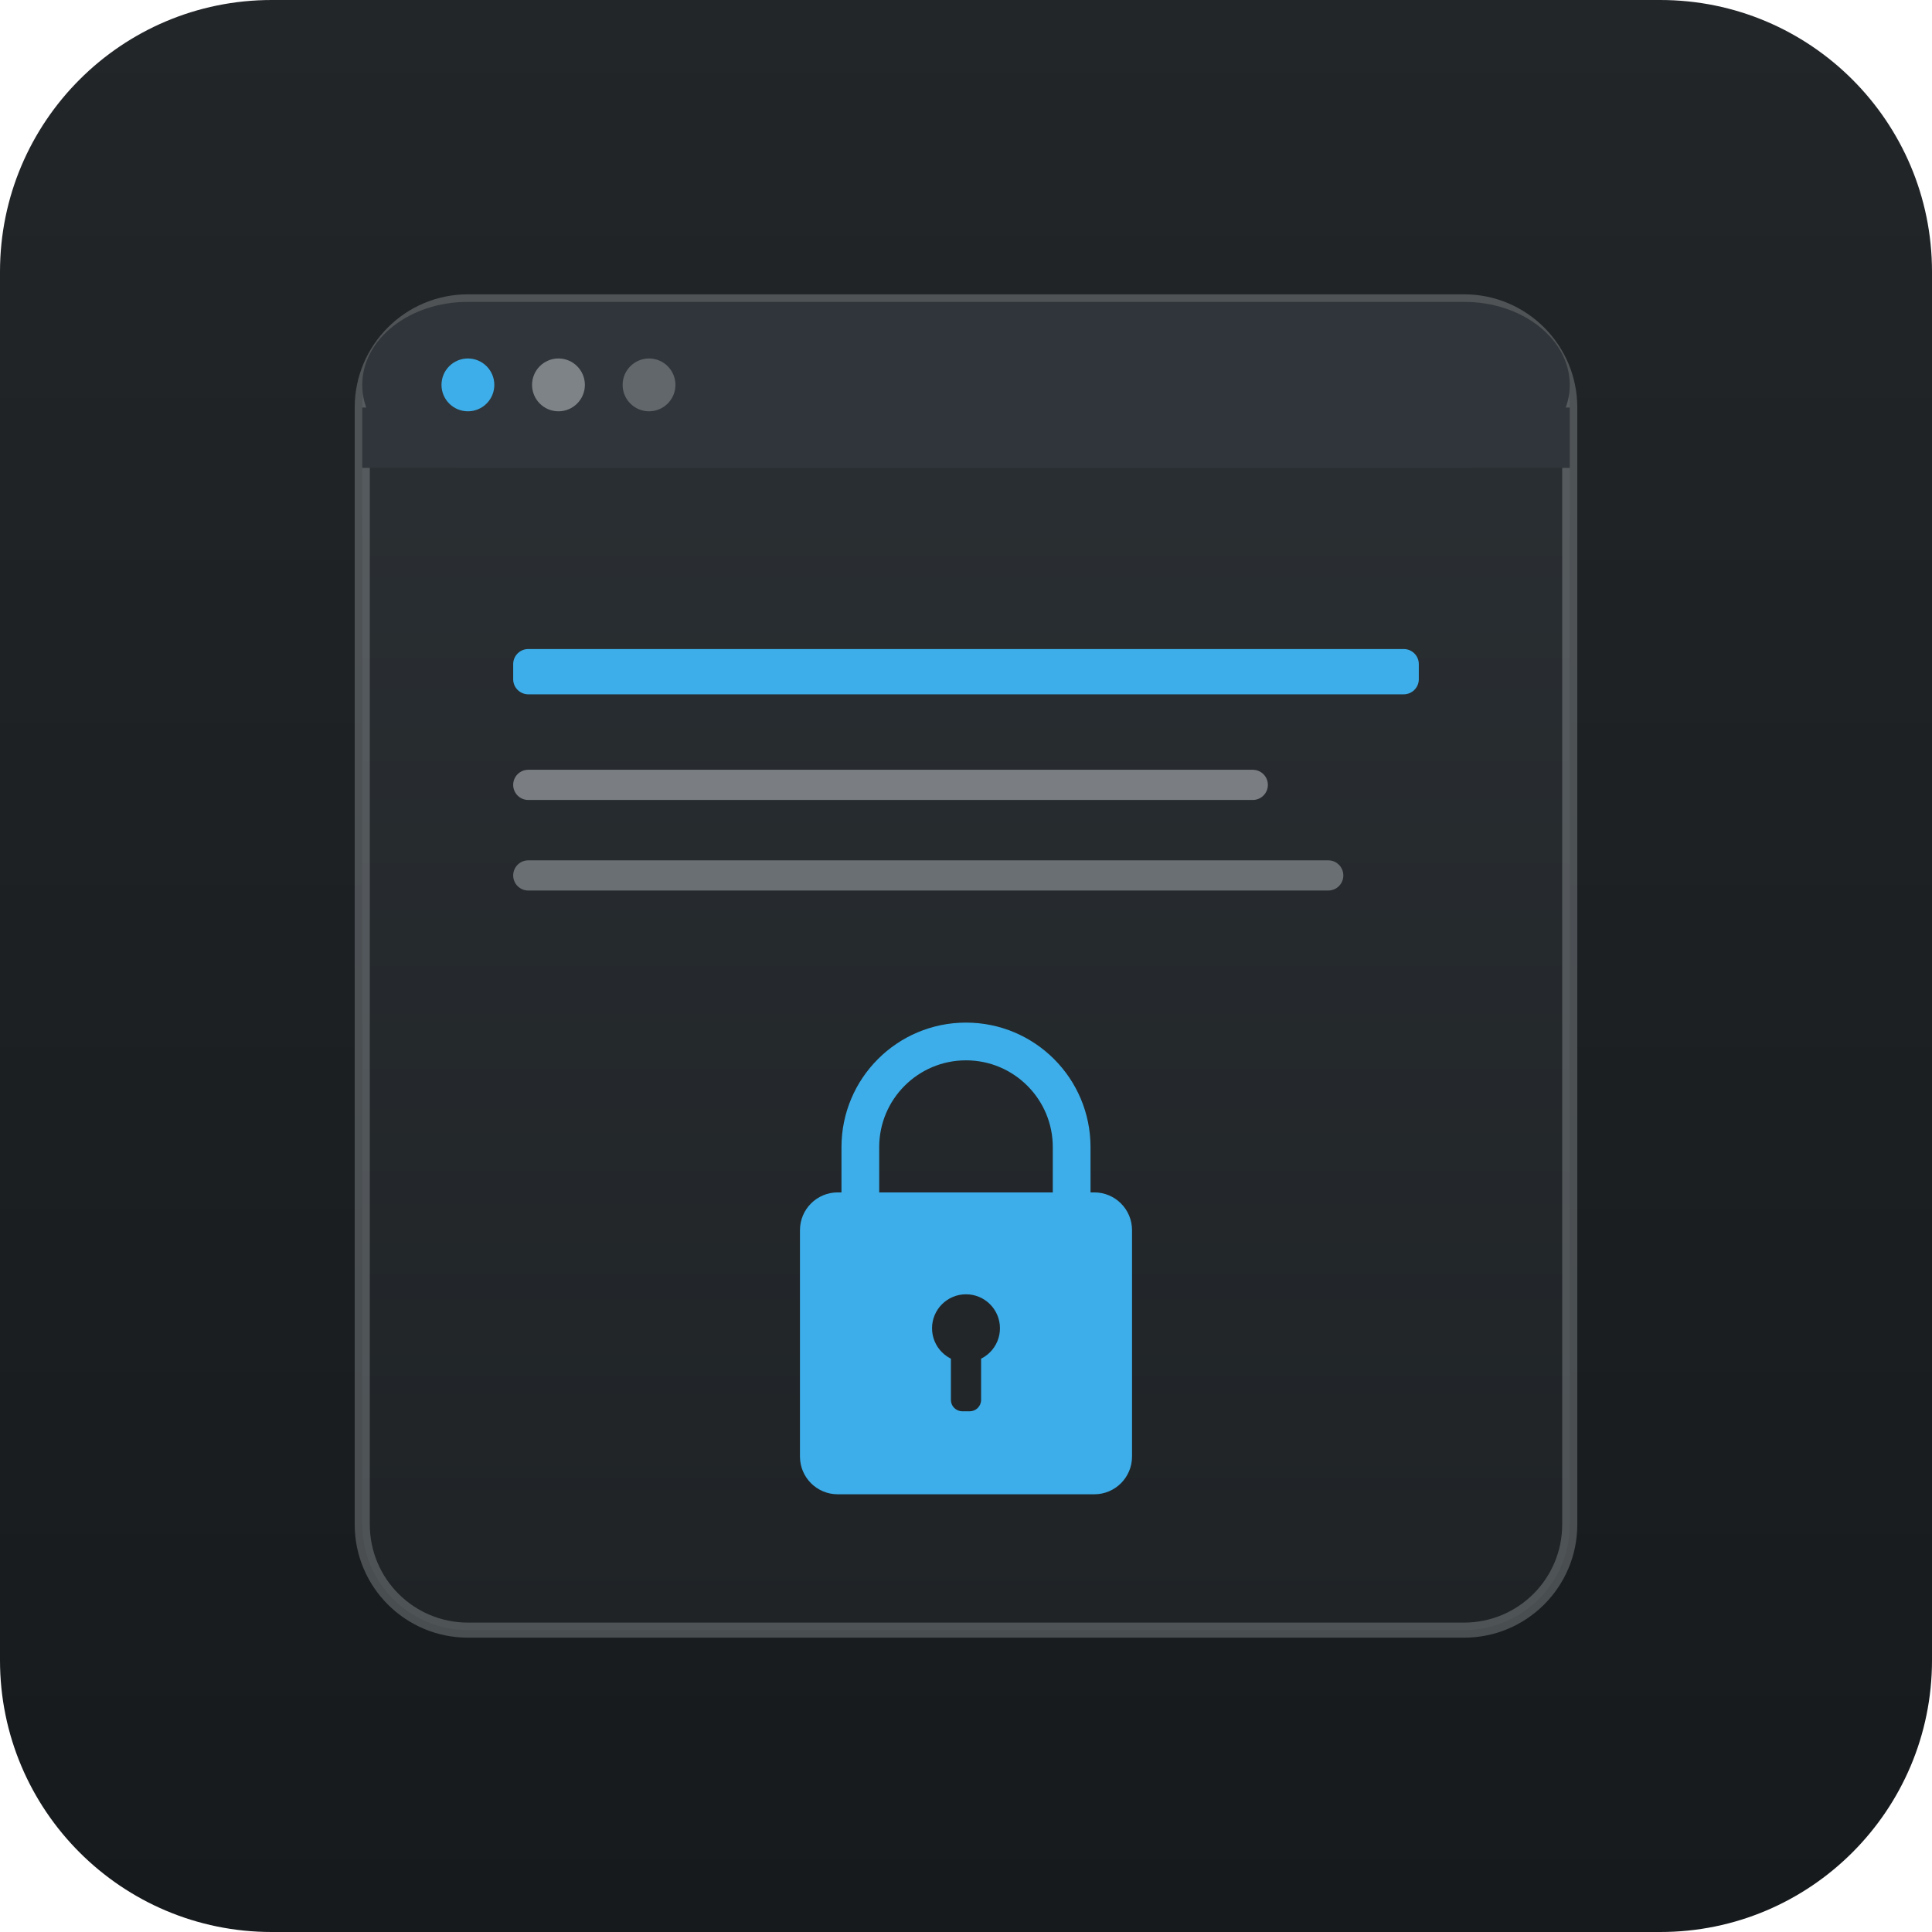
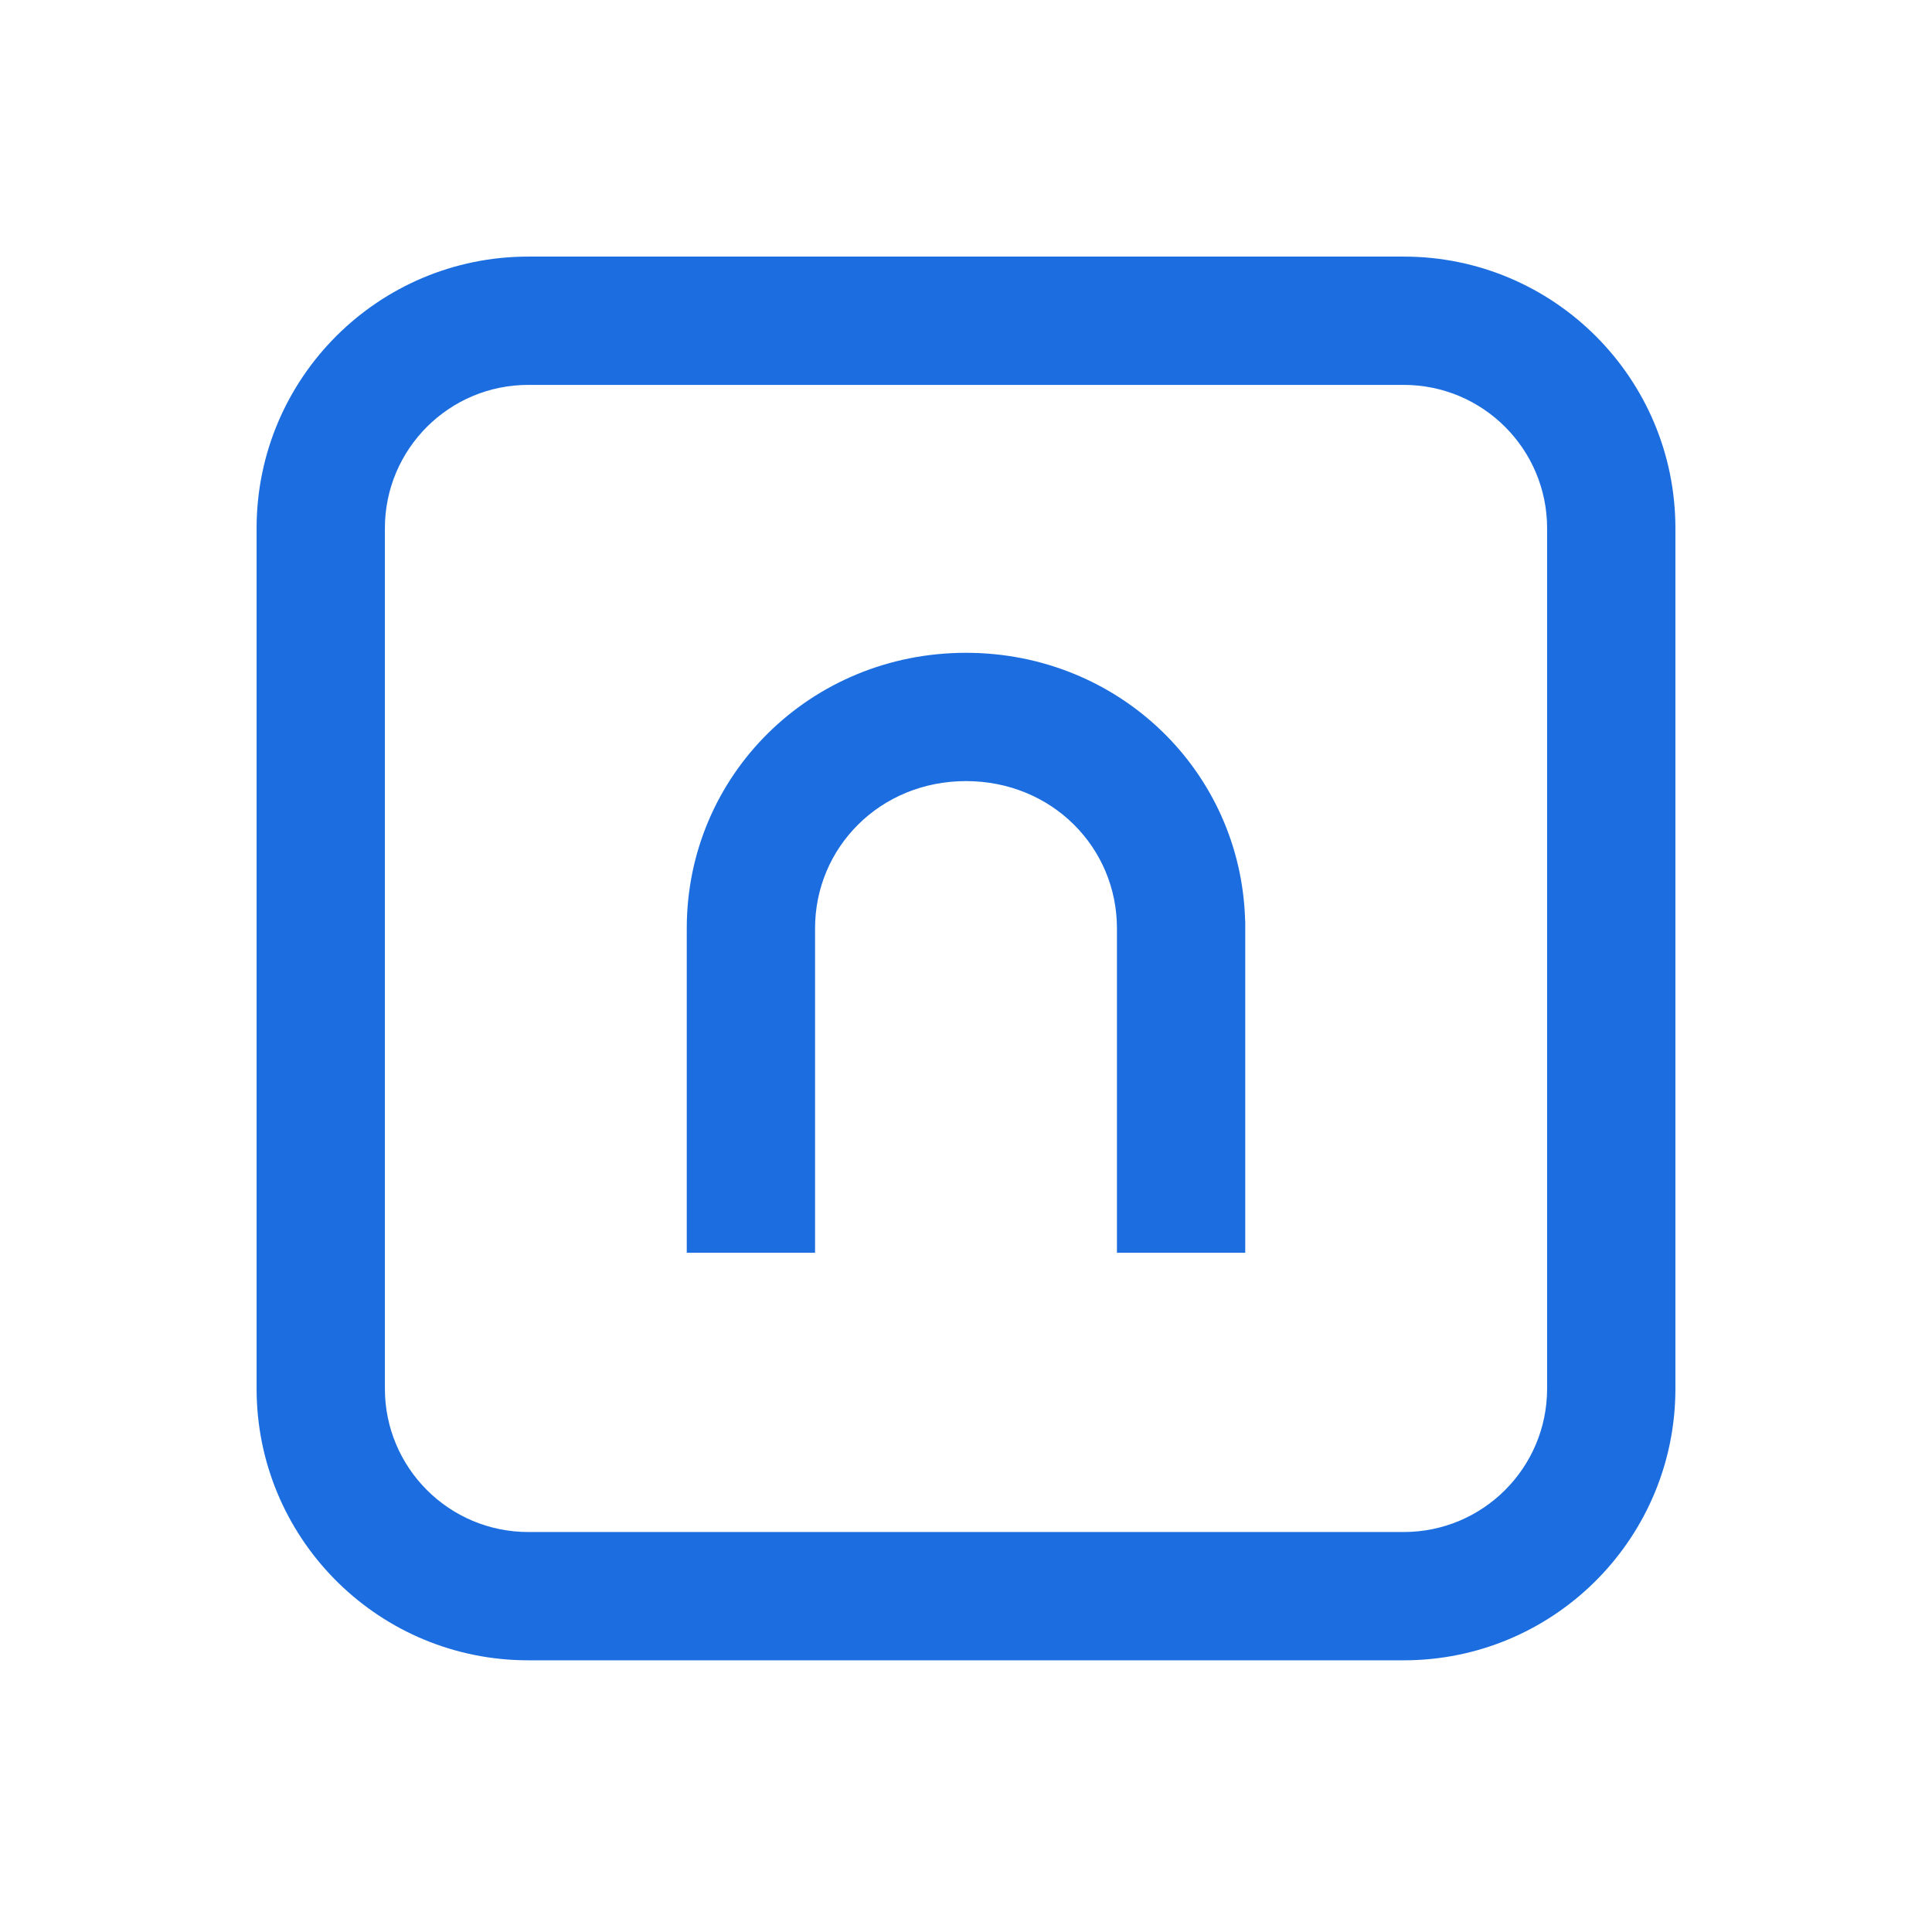
<svg xmlns="http://www.w3.org/2000/svg" viewBox="0 0 256 256" width="256" height="256" role="img" aria-label="Standard Notes">
-   <defs>
-     <linearGradient id="bg" x1="0" y1="0" x2="0" y2="1">
-       <stop offset="0" stop-color="#232629" />
-       <stop offset="1" stop-color="#161a1c" />
-     </linearGradient>
-     <linearGradient id="noteFill" x1="0" y1="0" x2="0" y2="1">
-       <stop offset="0" stop-color="#2b3034" />
-       <stop offset="1" stop-color="#1f2326" />
-     </linearGradient>
-   </defs>
-   <rect x="0" y="0" width="256" height="256" rx="36" fill="url(#bg)" />
-   <g transform="translate(48 40)">
-     <rect x="0" y="0" width="160" height="176" rx="14" fill="url(#noteFill)" stroke="#bdc3c7" stroke-opacity="0.3" stroke-width="2" />
-     <rect x="0" y="0" width="160" height="22" rx="14" fill="#2f353a" />
-     <rect x="0" y="14" width="160" height="8" fill="#2f353a" />
-     <circle cx="14" cy="11" r="3.5" fill="#3daee9" />
-     <circle cx="26" cy="11" r="3.5" fill="#bdc3c7" opacity="0.55" />
-     <circle cx="38" cy="11" r="3.5" fill="#bdc3c7" opacity="0.35" />
-     <rect x="20" y="46" width="120" height="6" rx="2" fill="#3daee9" />
-     <rect x="20" y="62" width="100" height="4" rx="2" fill="#bdc3c7" opacity="0.55" />
-     <rect x="20" y="74" width="110" height="4" rx="2" fill="#bdc3c7" opacity="0.45" />
-     <g transform="translate(58 104)">
-       <rect x="0" y="14" width="44" height="40" rx="5" fill="#3daee9" />
-       <path d="M8 14 v-6 a14 14 0 0 1 28 0 v6" fill="none" stroke="#3daee9" stroke-width="5" stroke-linecap="round" />
-       <circle cx="22" cy="32" r="4.5" fill="#232629" />
-       <rect x="20" y="32" width="4" height="11" rx="1.5" fill="#232629" />
-     </g>
+   <rect x="0" y="0" width="256" height="256" fill="none" />
+   <g transform="translate(34 34)">
+     <path d="M152 0C171.882 0 188 16.118 188 36V150C188 169.572 172.382 185.496 152.929 185.988L152 186H36L35.071 185.988C15.618 185.496 0 169.572 0 150V36C0 16.118 16.118 0 36 0H152ZM36 17C25.507 17 17 25.507 17 36V150C17 160.493 25.507 169 36 169H152C162.493 169 171 160.493 171 150V36C171 25.507 162.493 17 152 17H36ZM94 52.5C114.282 52.5 130.457 68.221 130.986 88H131V132H114V89C114 78.318 105.41 69.5 94 69.5C82.59 69.5 74 78.318 74 89V132H57V89C57 68.754 73.378 52.5 94 52.5Z" fill="#1C6EE0" />
  </g>
</svg>
